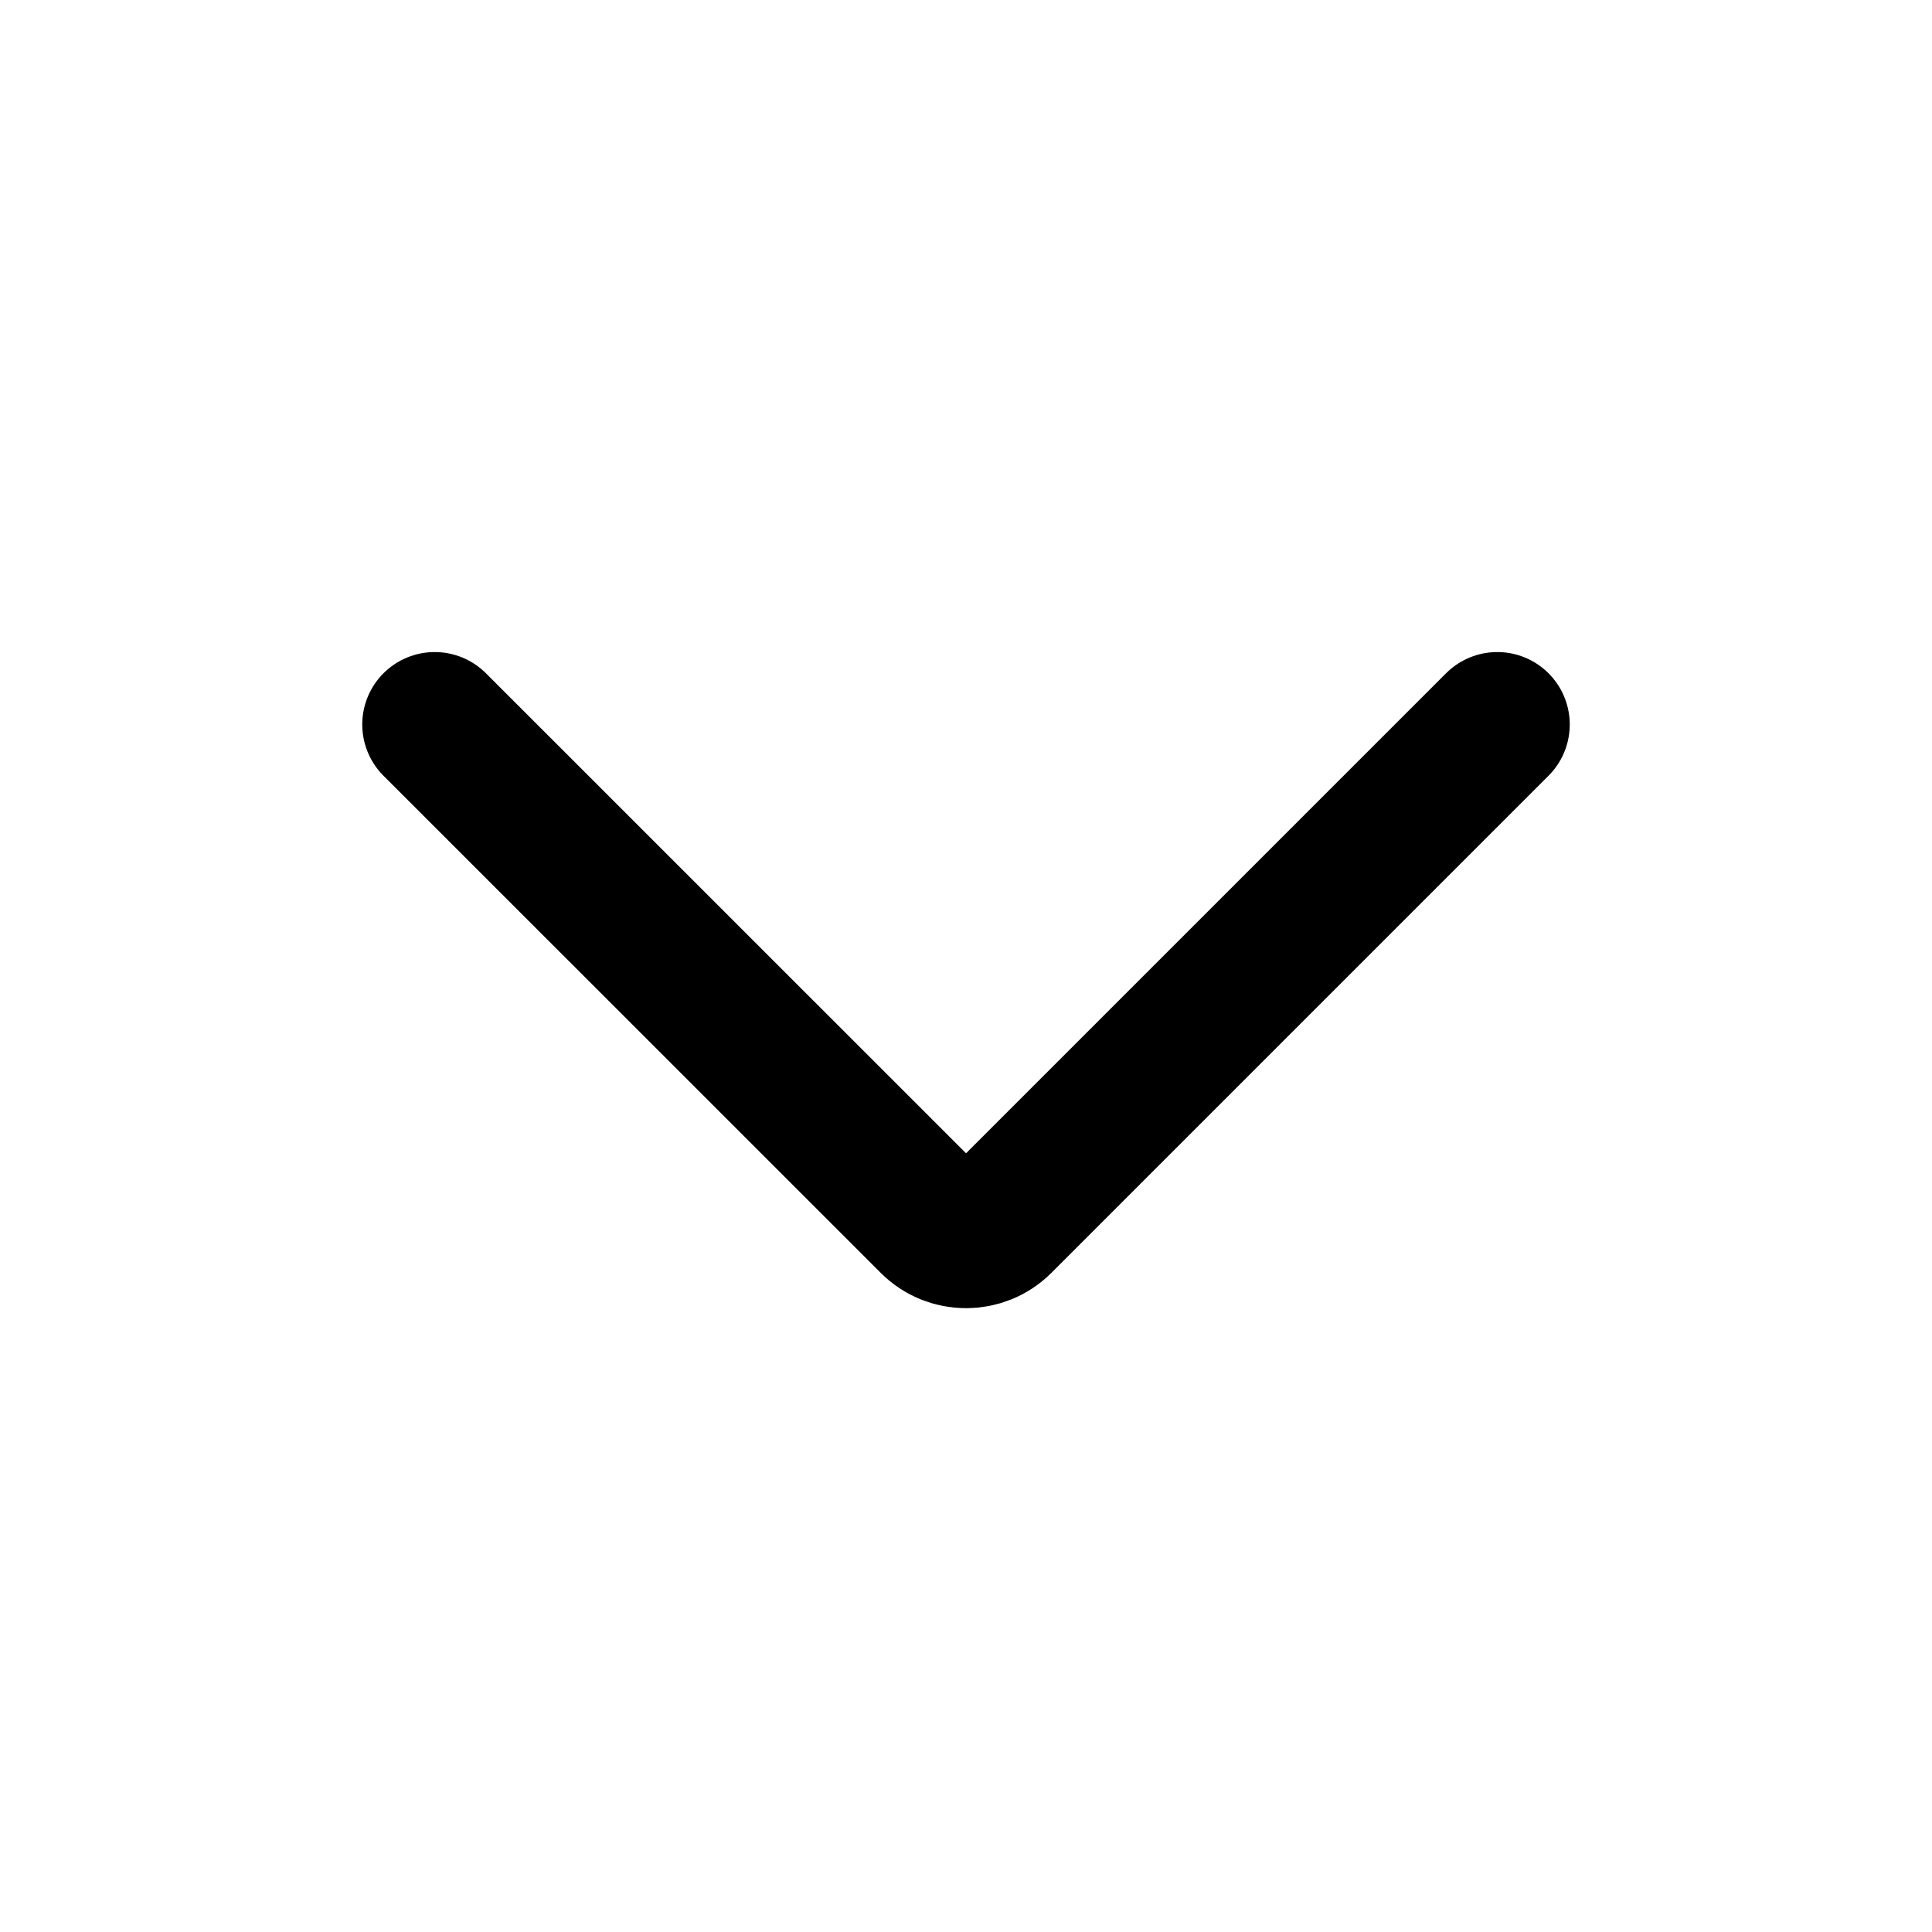
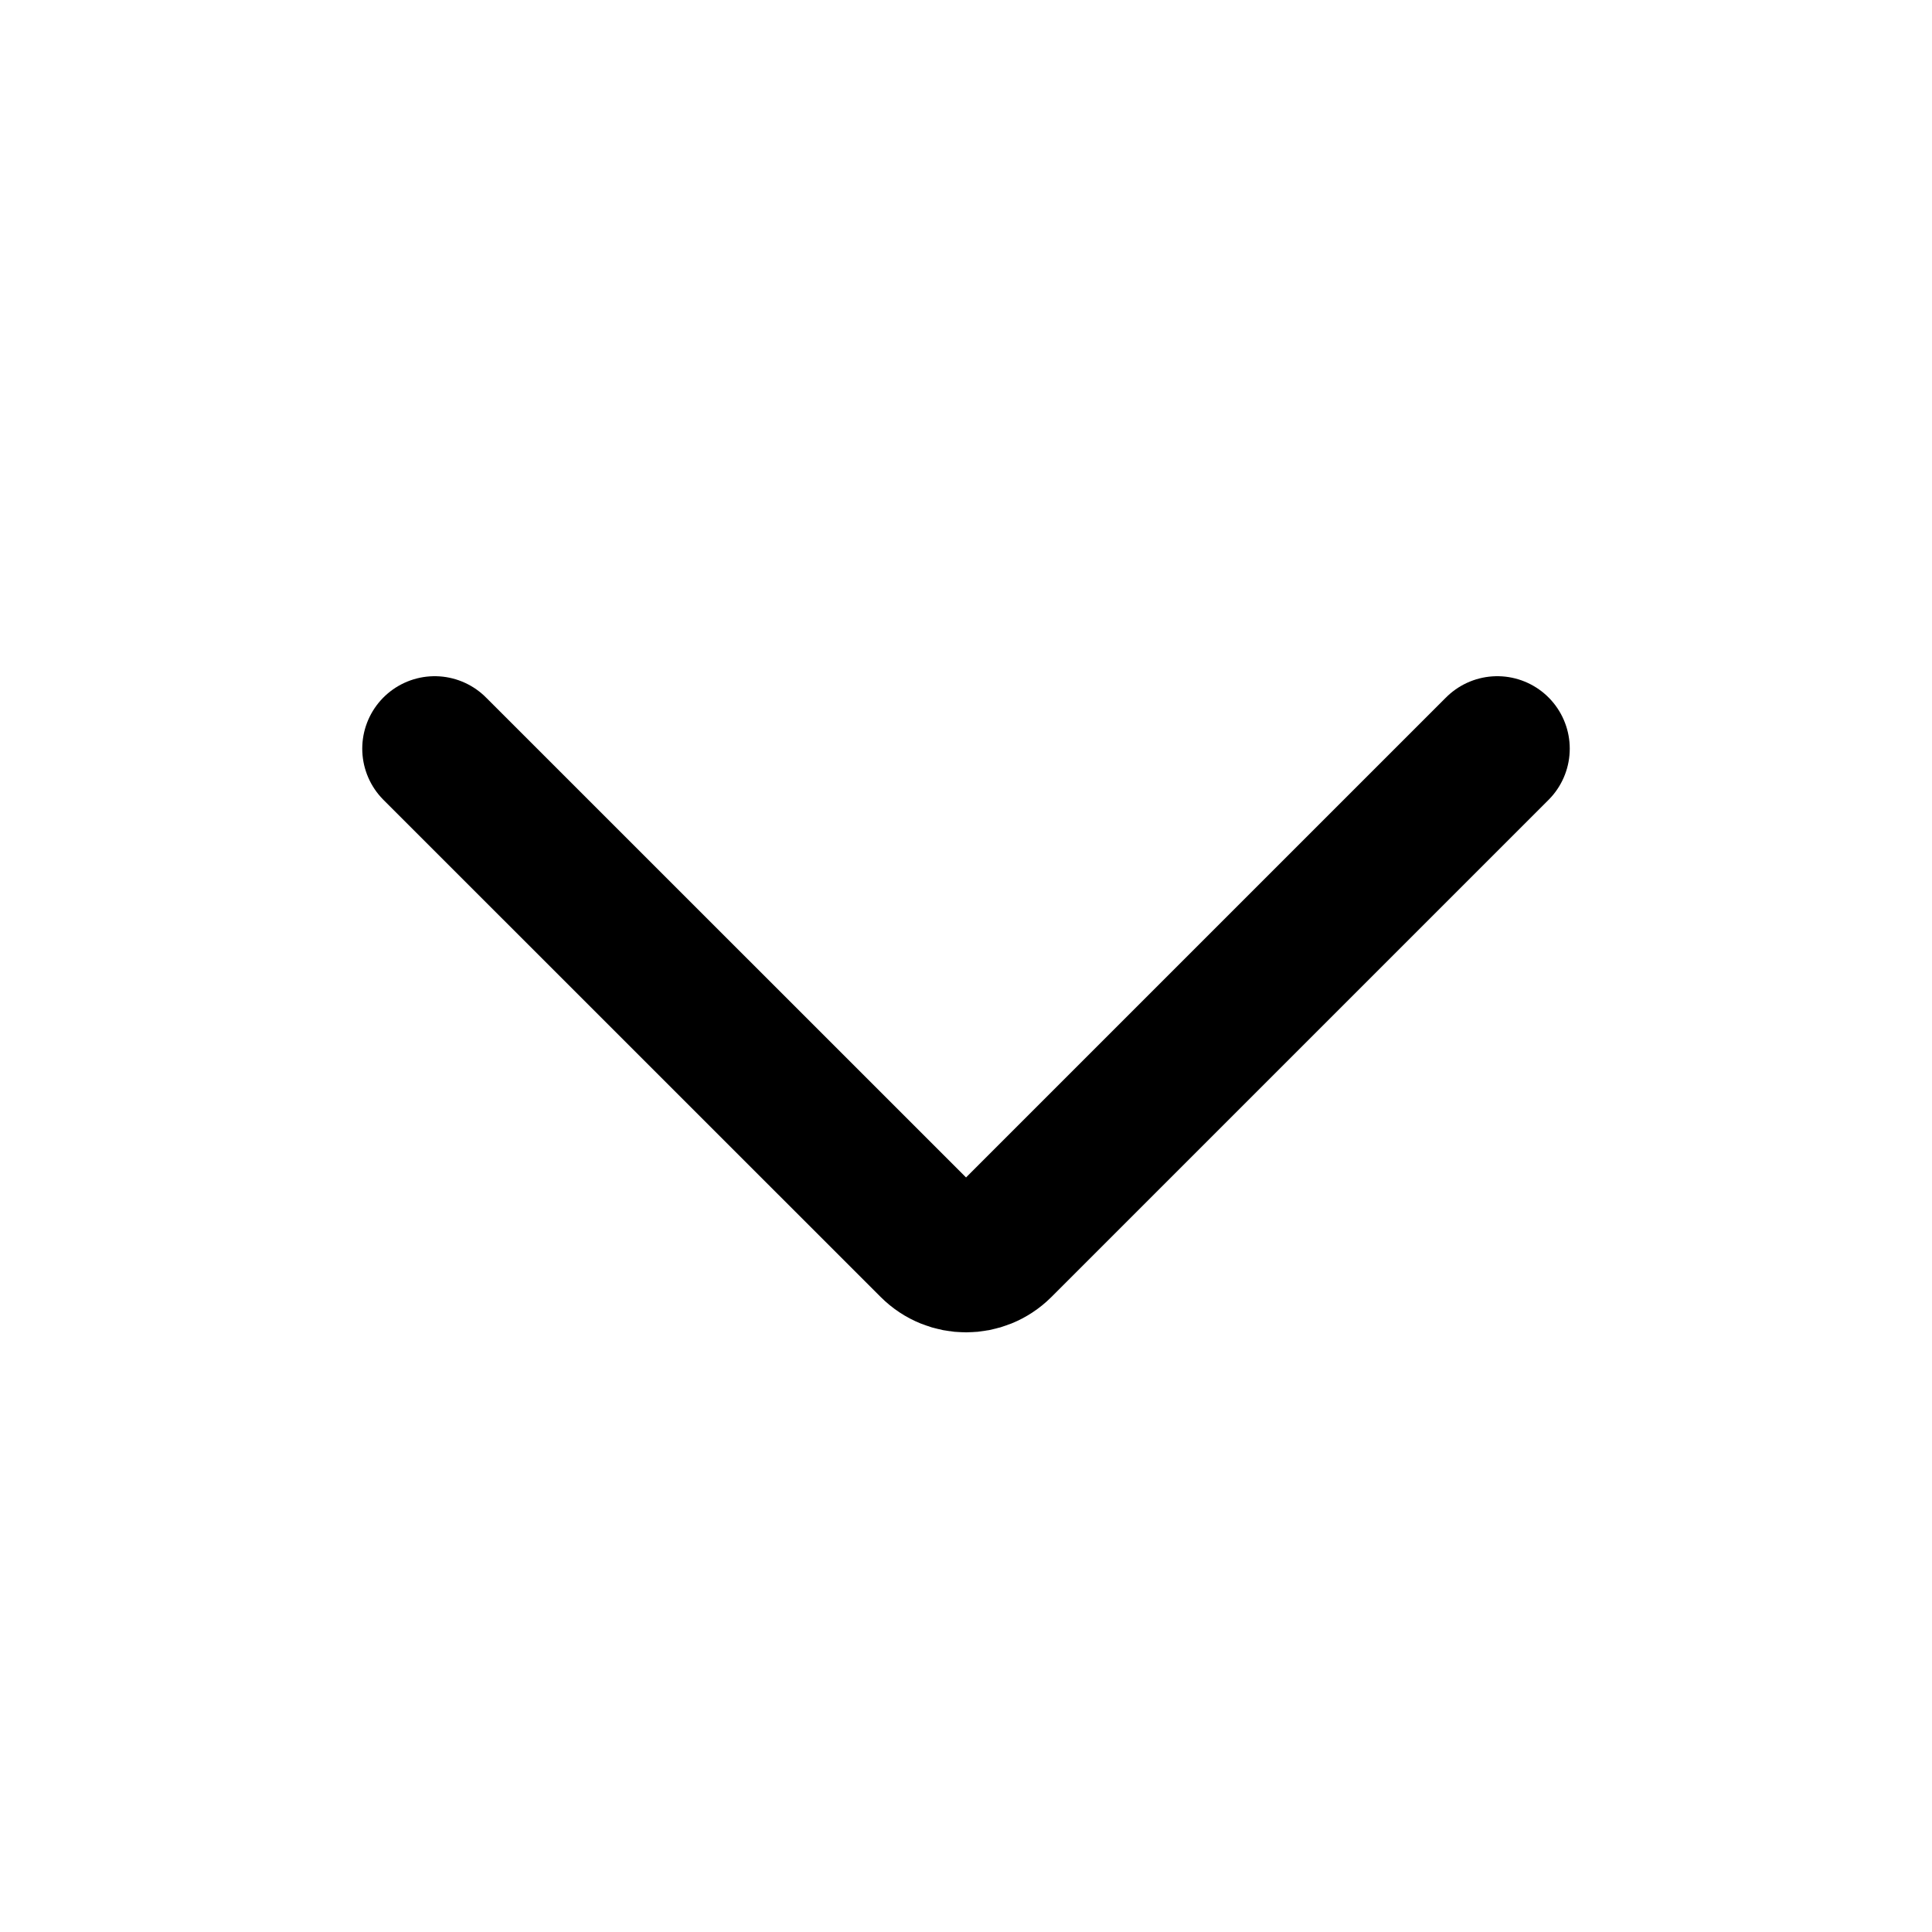
<svg xmlns="http://www.w3.org/2000/svg" width="20" height="20" fill="none" viewBox="0 0 20 20">
-   <path stroke="currentColor" stroke-linecap="round" stroke-width="1.5" d="m15.5 7.5-5.146 5.146a.5.5 0 0 1-.707 0L4.5 7.5" />
+   <path stroke="currentColor" stroke-linecap="round" stroke-width="1.5" d="m15.5 7.75-5.146 5.146a.5.5 0 0 1-.707 0L4.5 7.75" />
</svg>
